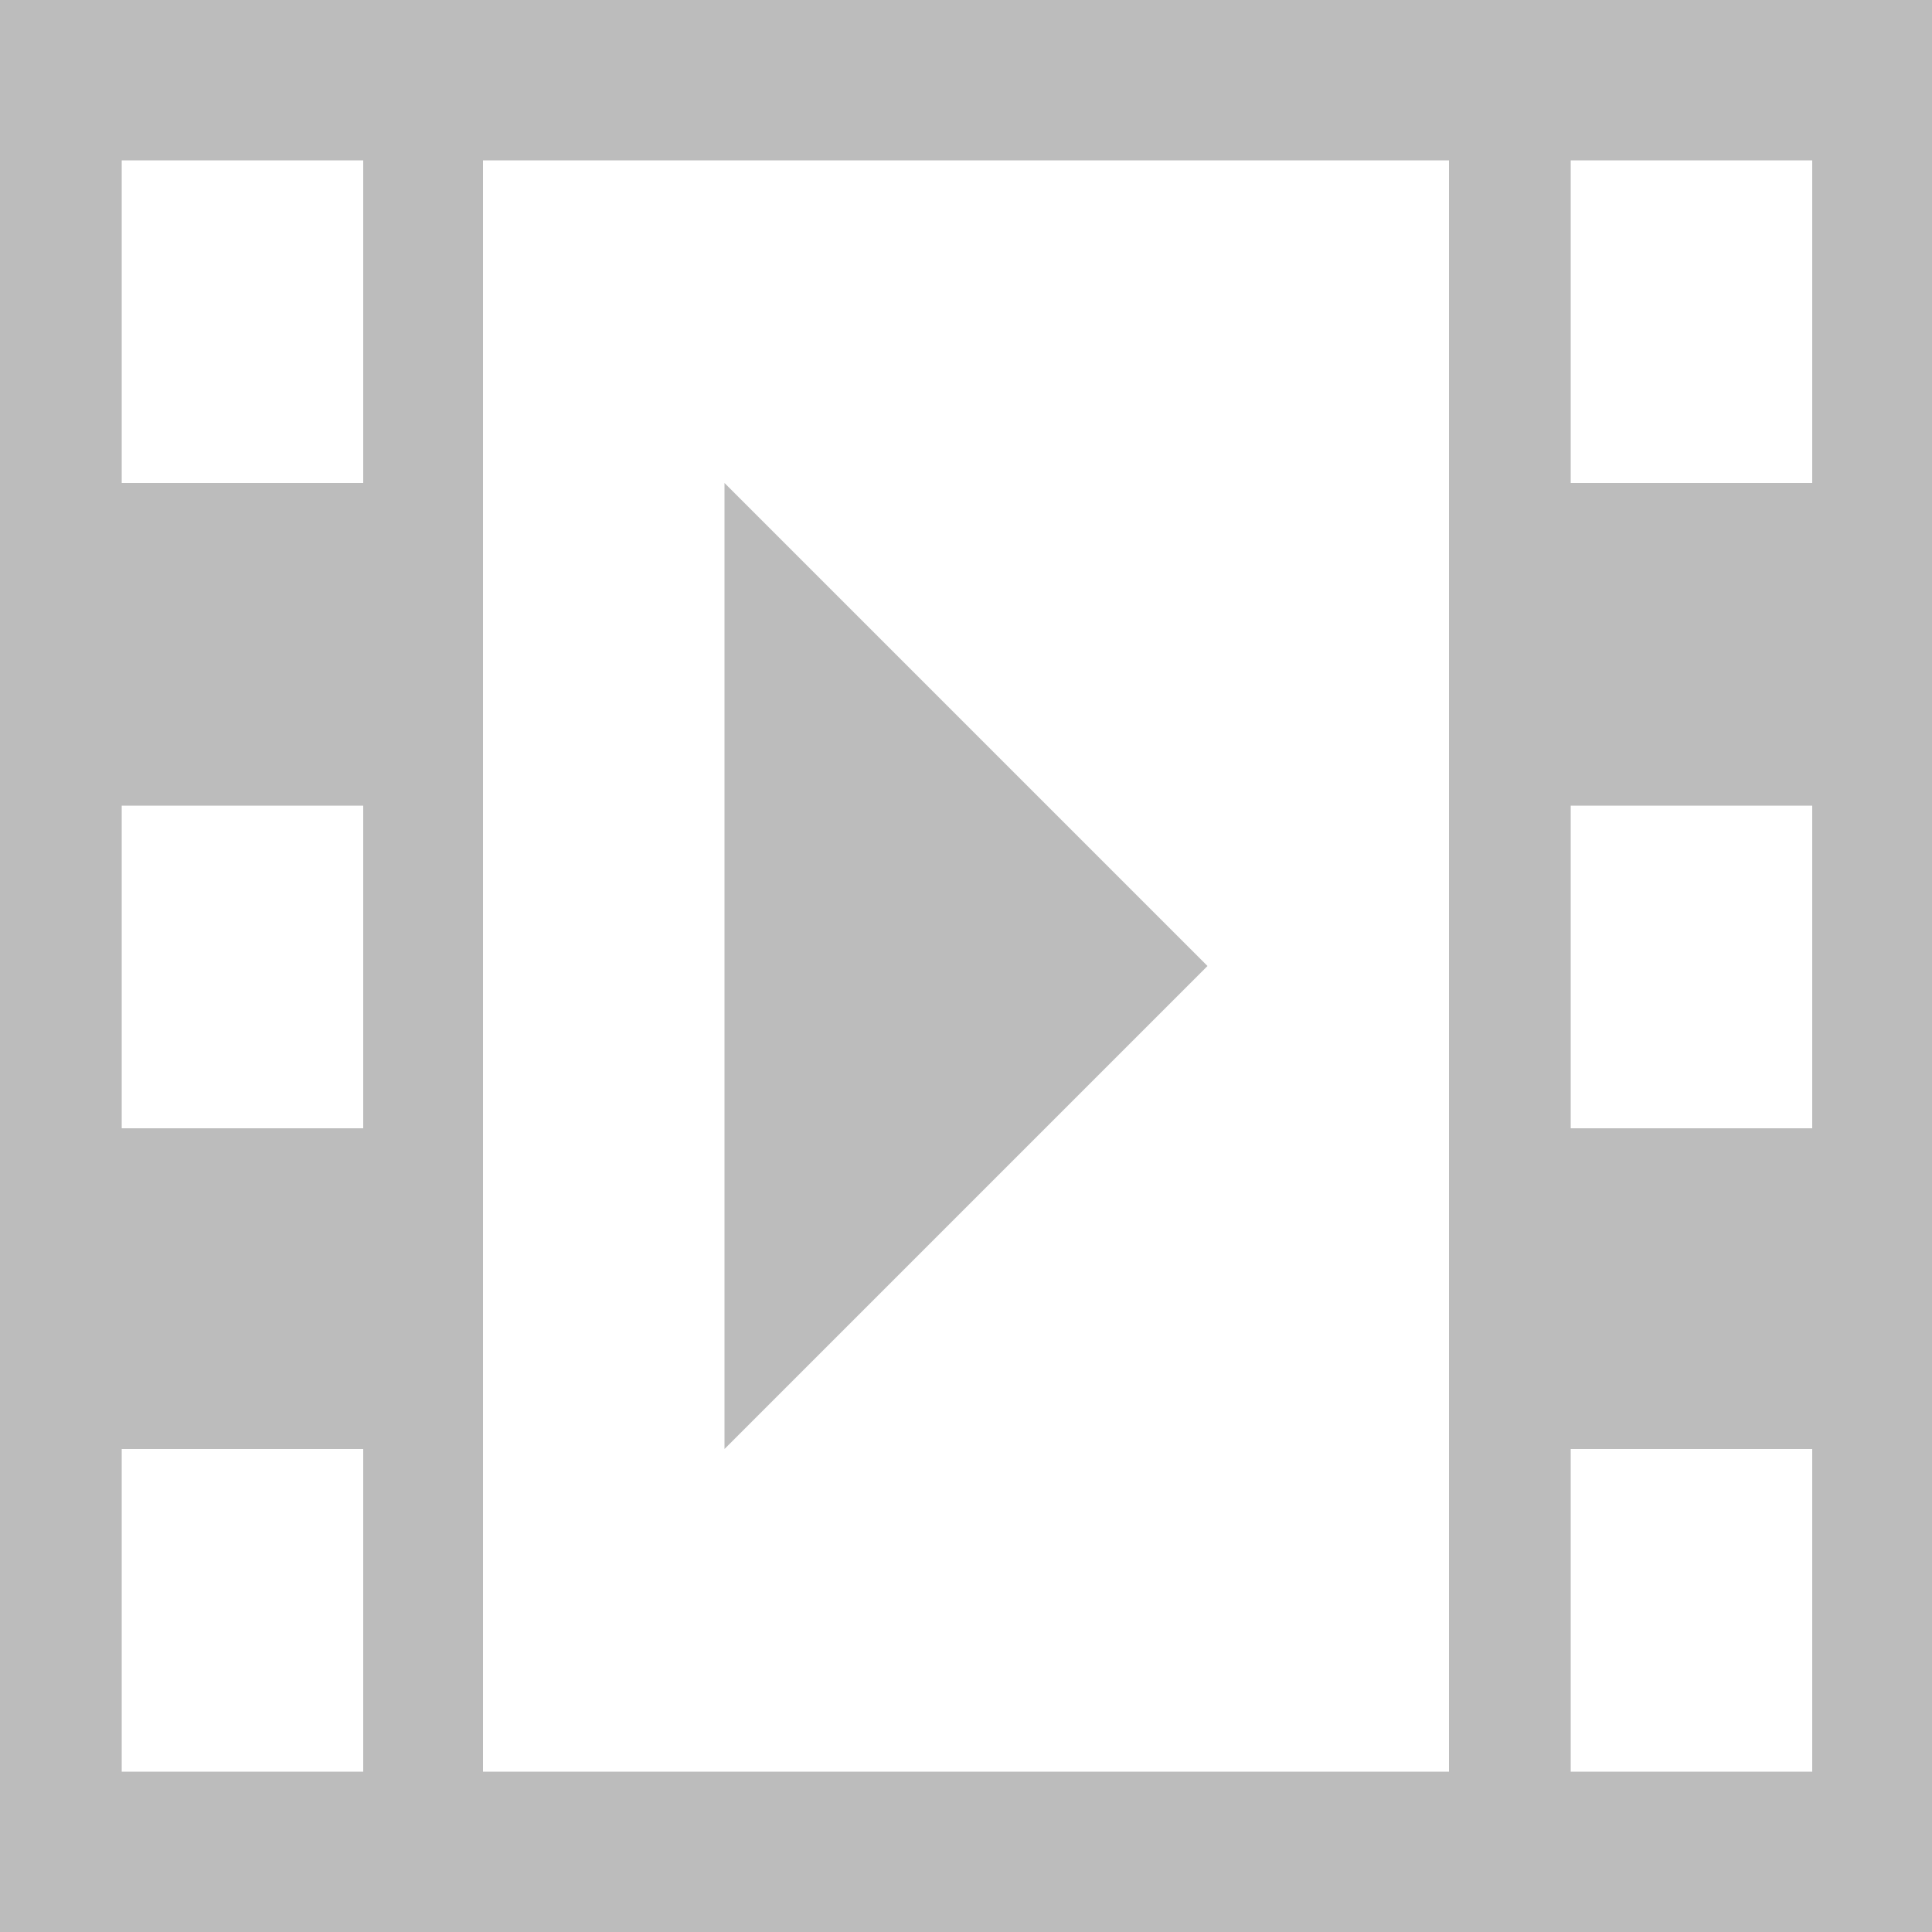
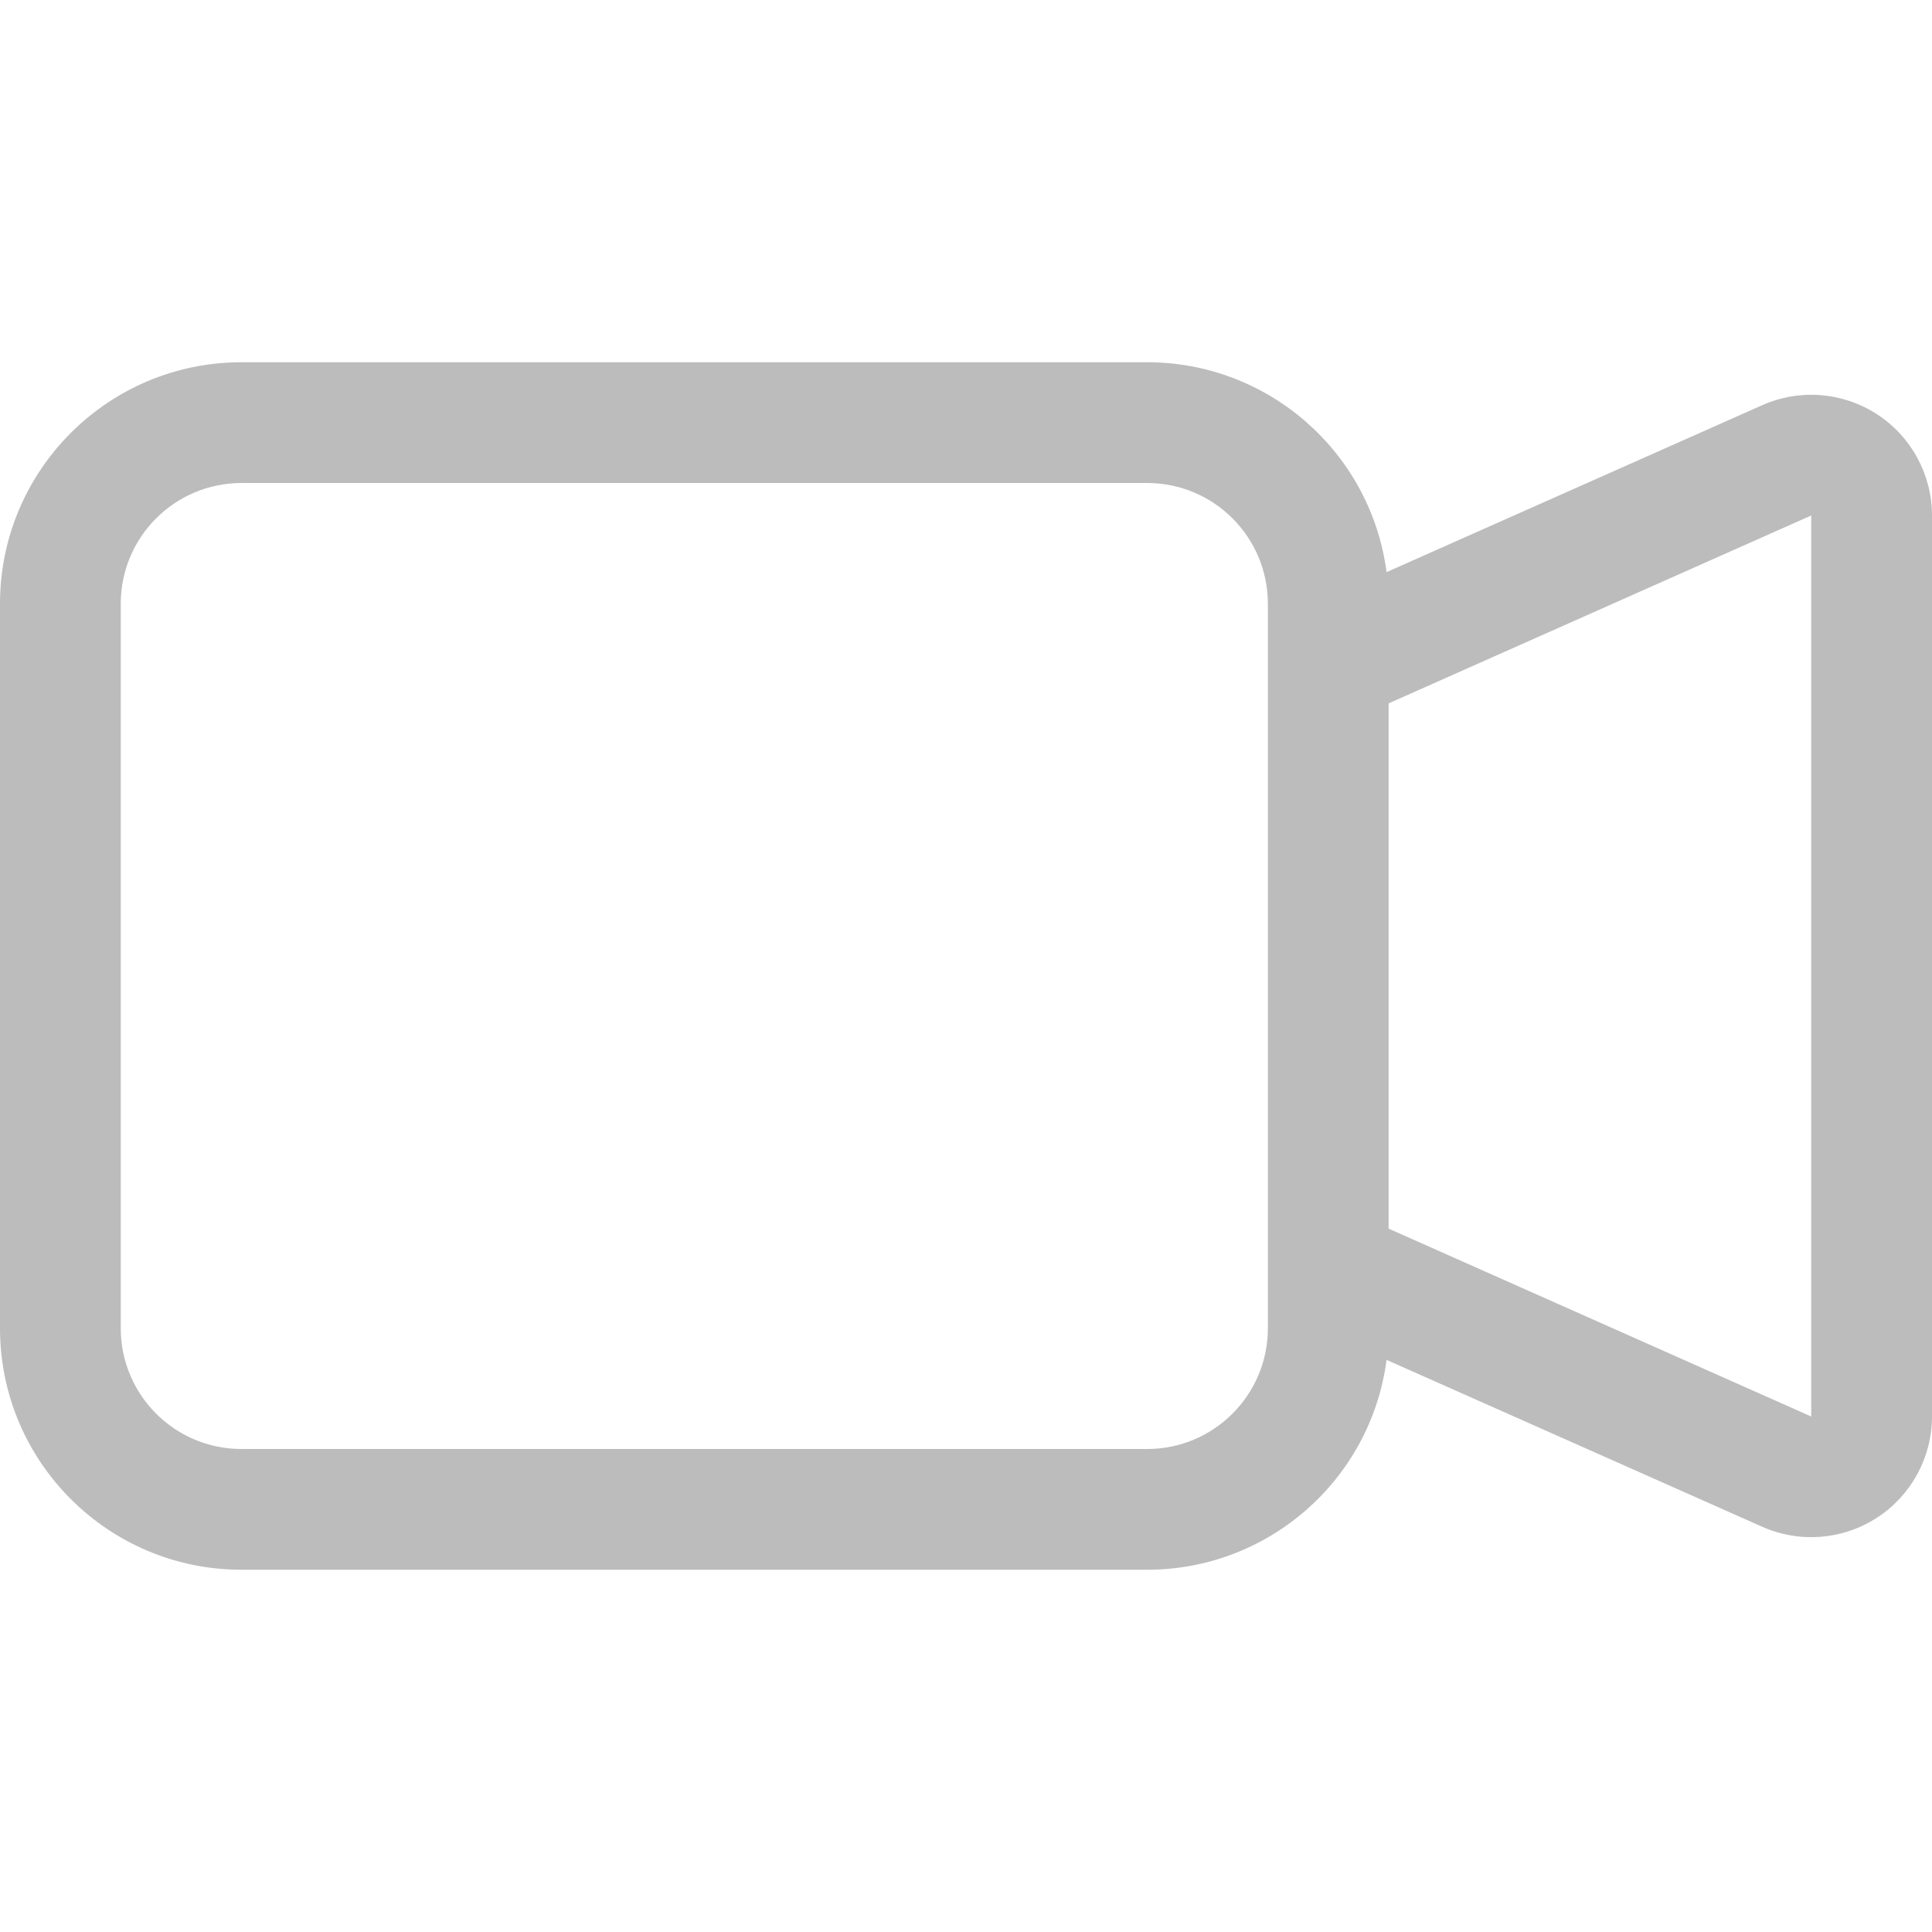
- <svg xmlns="http://www.w3.org/2000/svg" viewBox="0 0 100 100">
-   <style type="text/css"> .video-svg{fill:#BCBCBC;} </style>
-   <path d="M0 0V100H100V0ZM18.8 91.7H6.3V75h12.5zm0-33.3H6.3V41.7h12.5zM18.8 25H6.3V8.3h12.5zM75 91.7H25V8.3h50zm18.8 0H81.3V75h12.5zm0-33.3H81.3V41.7h12.5zM93.8 25H81.3V8.3h12.5zM37.5 25v50l25-25z" class="video-svg" style="fill:#BCBCBC;stroke-width:0.1" />
+ <svg xmlns="http://www.w3.org/2000/svg" width="16" height="16" fill="currentColor" class="bi bi-camera-video" viewBox="0 0 16 16">
+   <style type="text/css"> .st0{fill:#BCBCBC;} </style>
+   <path class="st0" fill-rule="evenodd" d="M0 5a2 2 0 0 1 2-2h7.5a2 2 0 0 1 1.983 1.738l3.11-1.382A1 1 0 0 1 16 4.269v7.462a1 1 0 0 1-1.406.913l-3.111-1.382A2 2 0 0 1 9.5 13H2a2 2 0 0 1-2-2V5zm11.5 5.175 3.5 1.556V4.269l-3.5 1.556v4.35zM2 4a1 1 0 0 0-1 1v6a1 1 0 0 0 1 1h7.5a1 1 0 0 0 1-1V5a1 1 0 0 0-1-1H2z" />
</svg>
